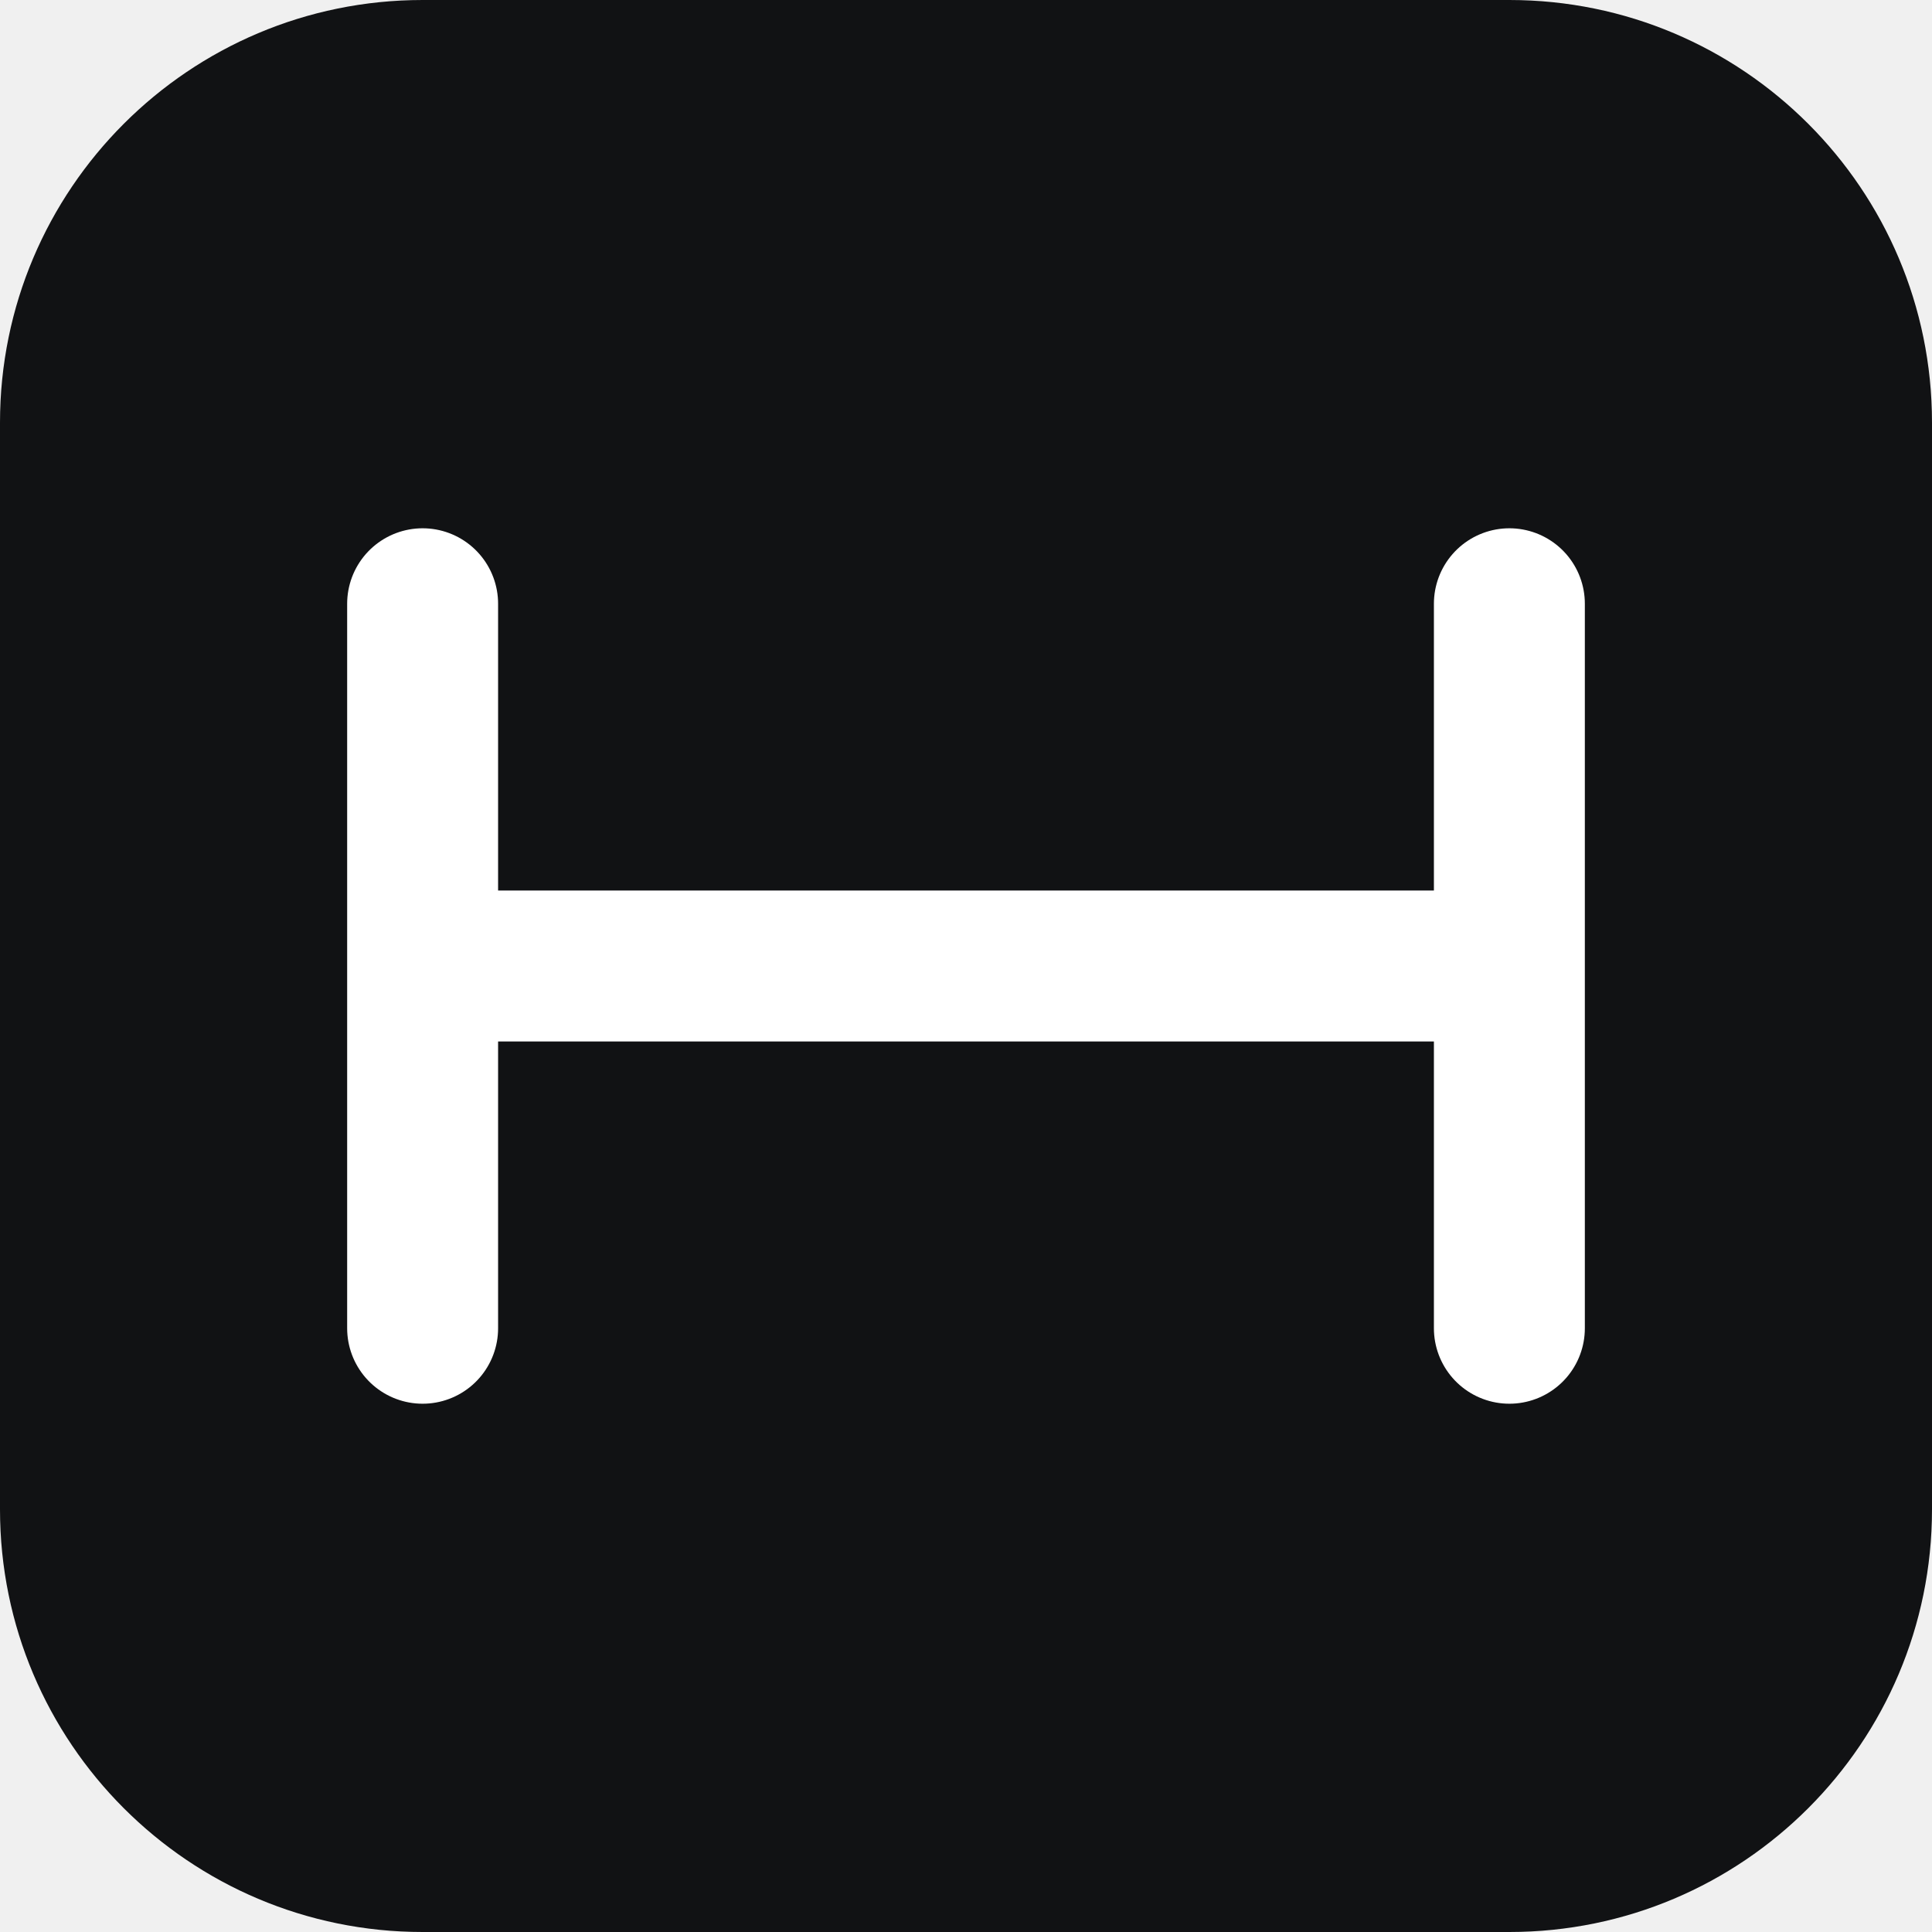
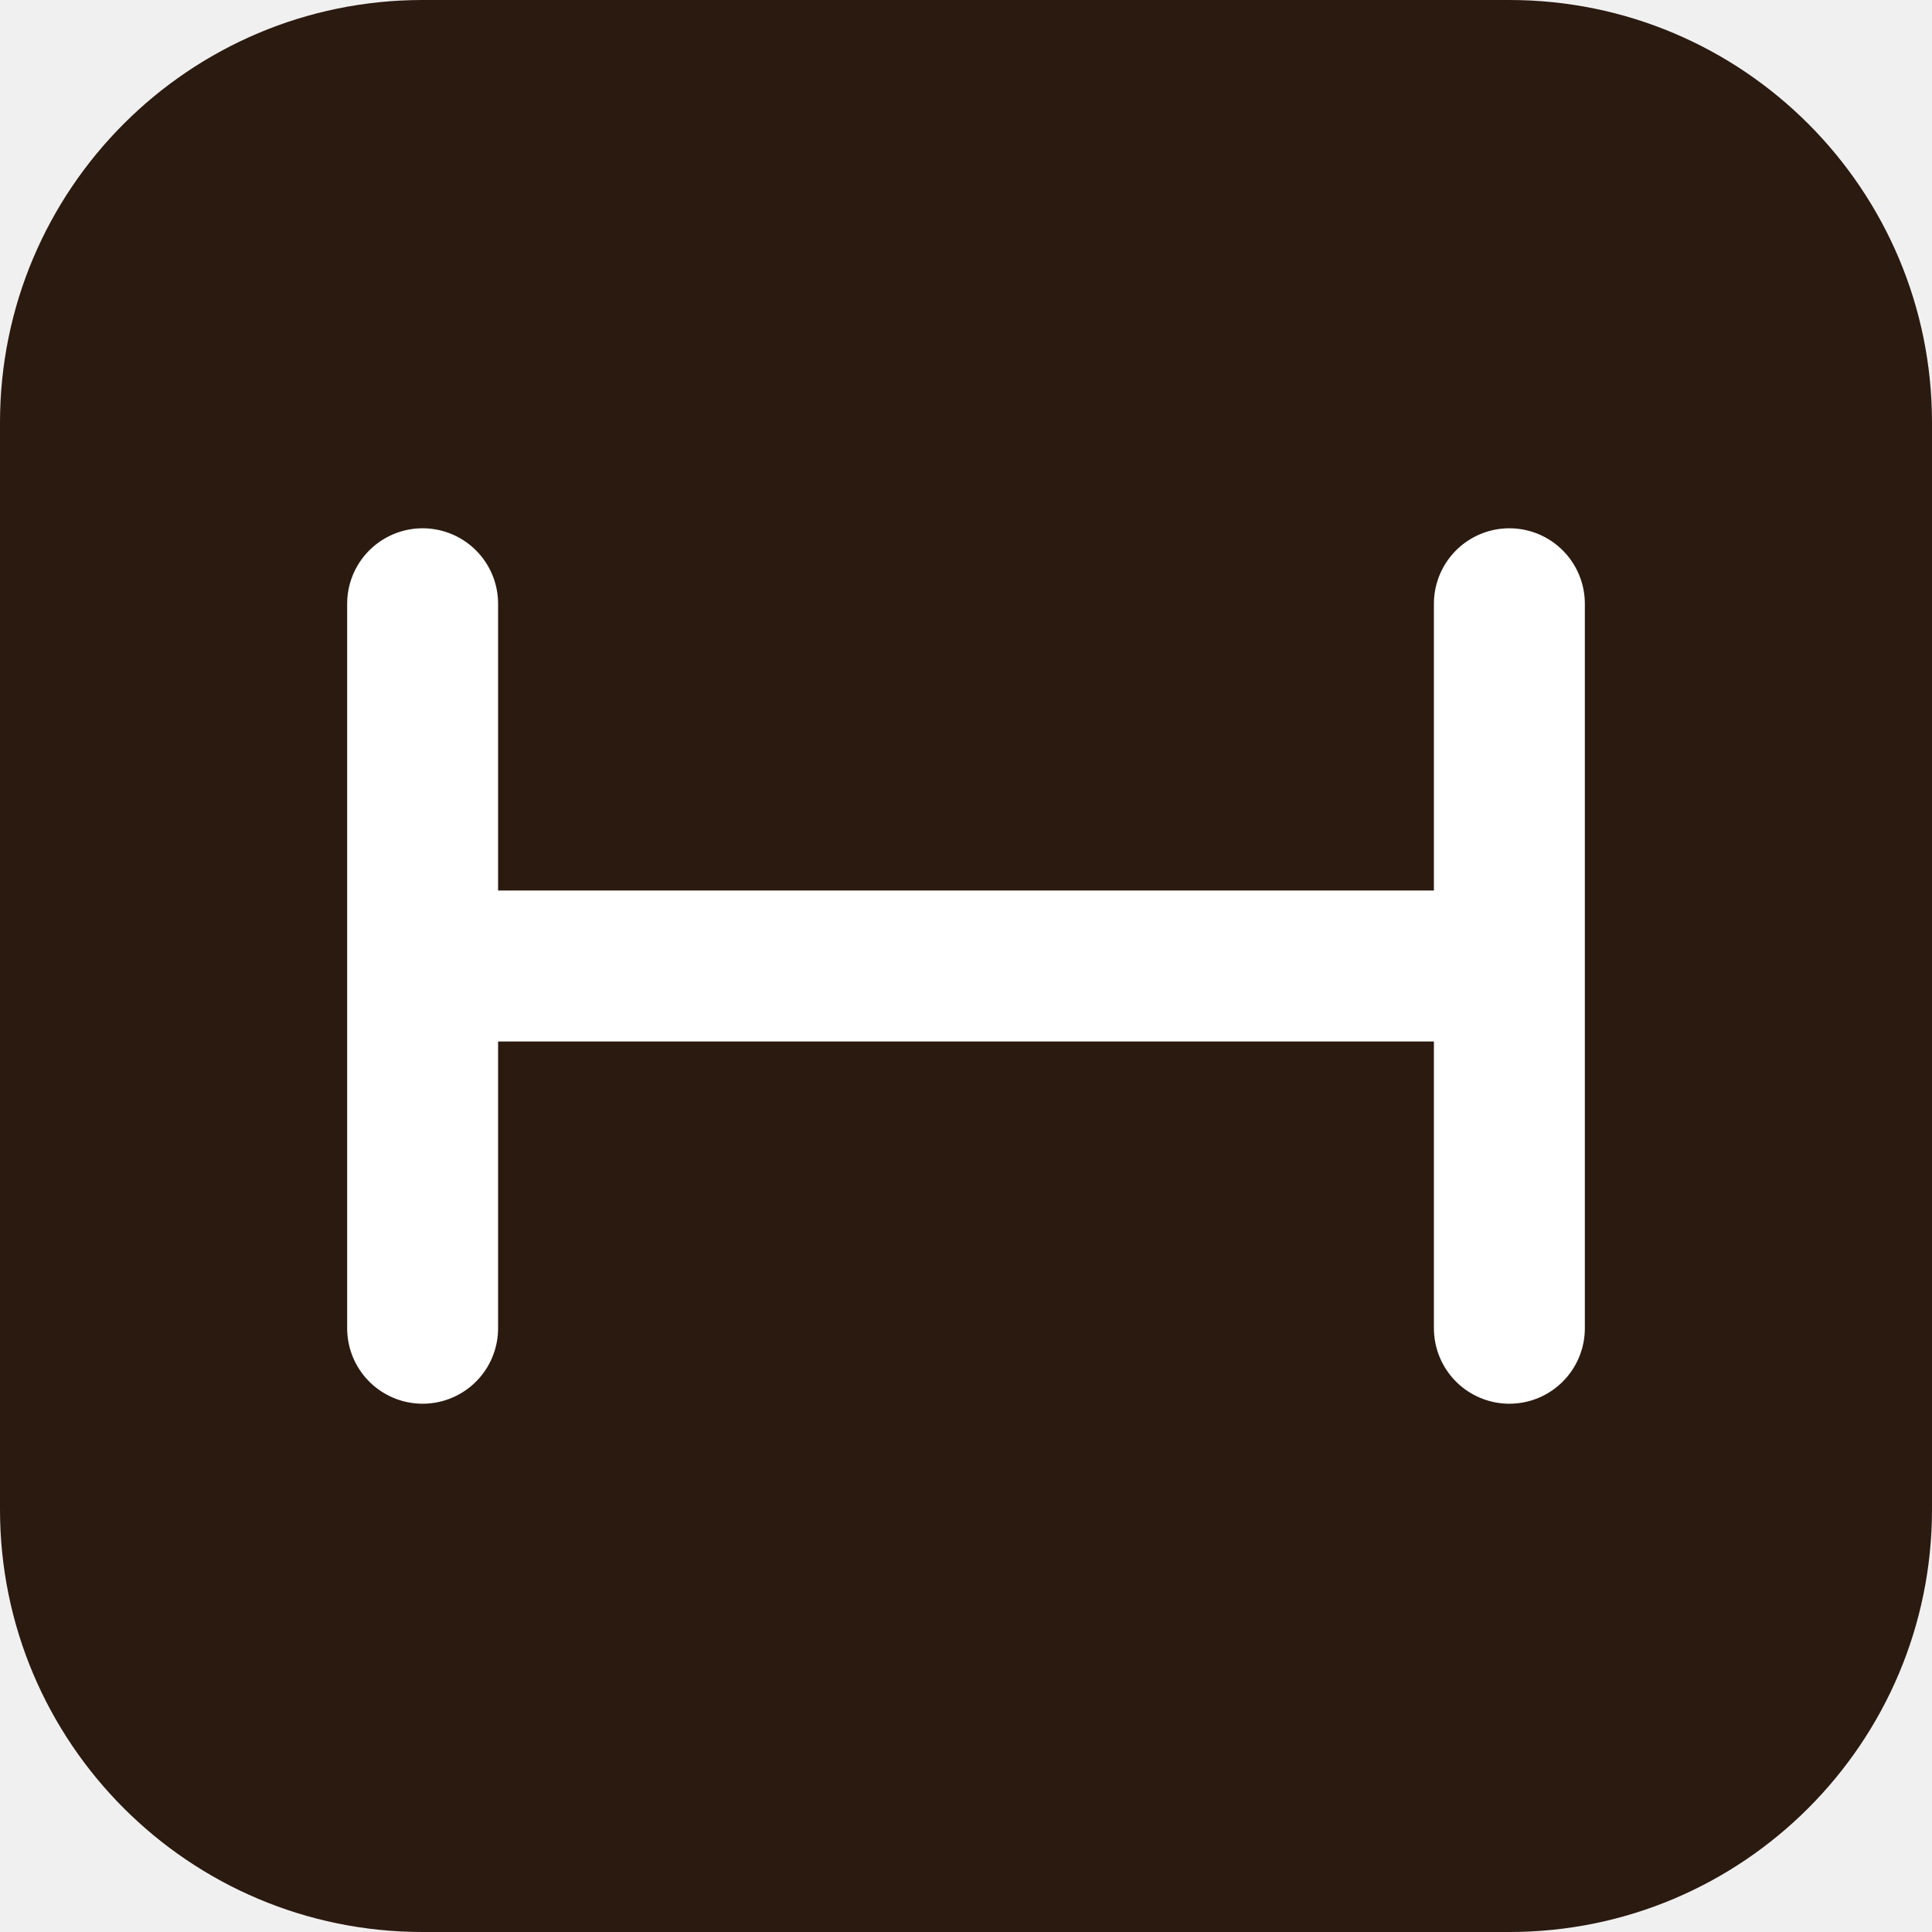
<svg xmlns="http://www.w3.org/2000/svg" viewBox="0 0 64 64">
-   <rect width="64" height="64" rx="14" fill="#111214" />
+   <rect width="64" height="64" rx="14" fill="#2b1a10" />
  <path d="M14 20v24M50 20v24M14 32h36" stroke="#fff" stroke-width="5" stroke-linecap="round" fill="none" />
</svg>
